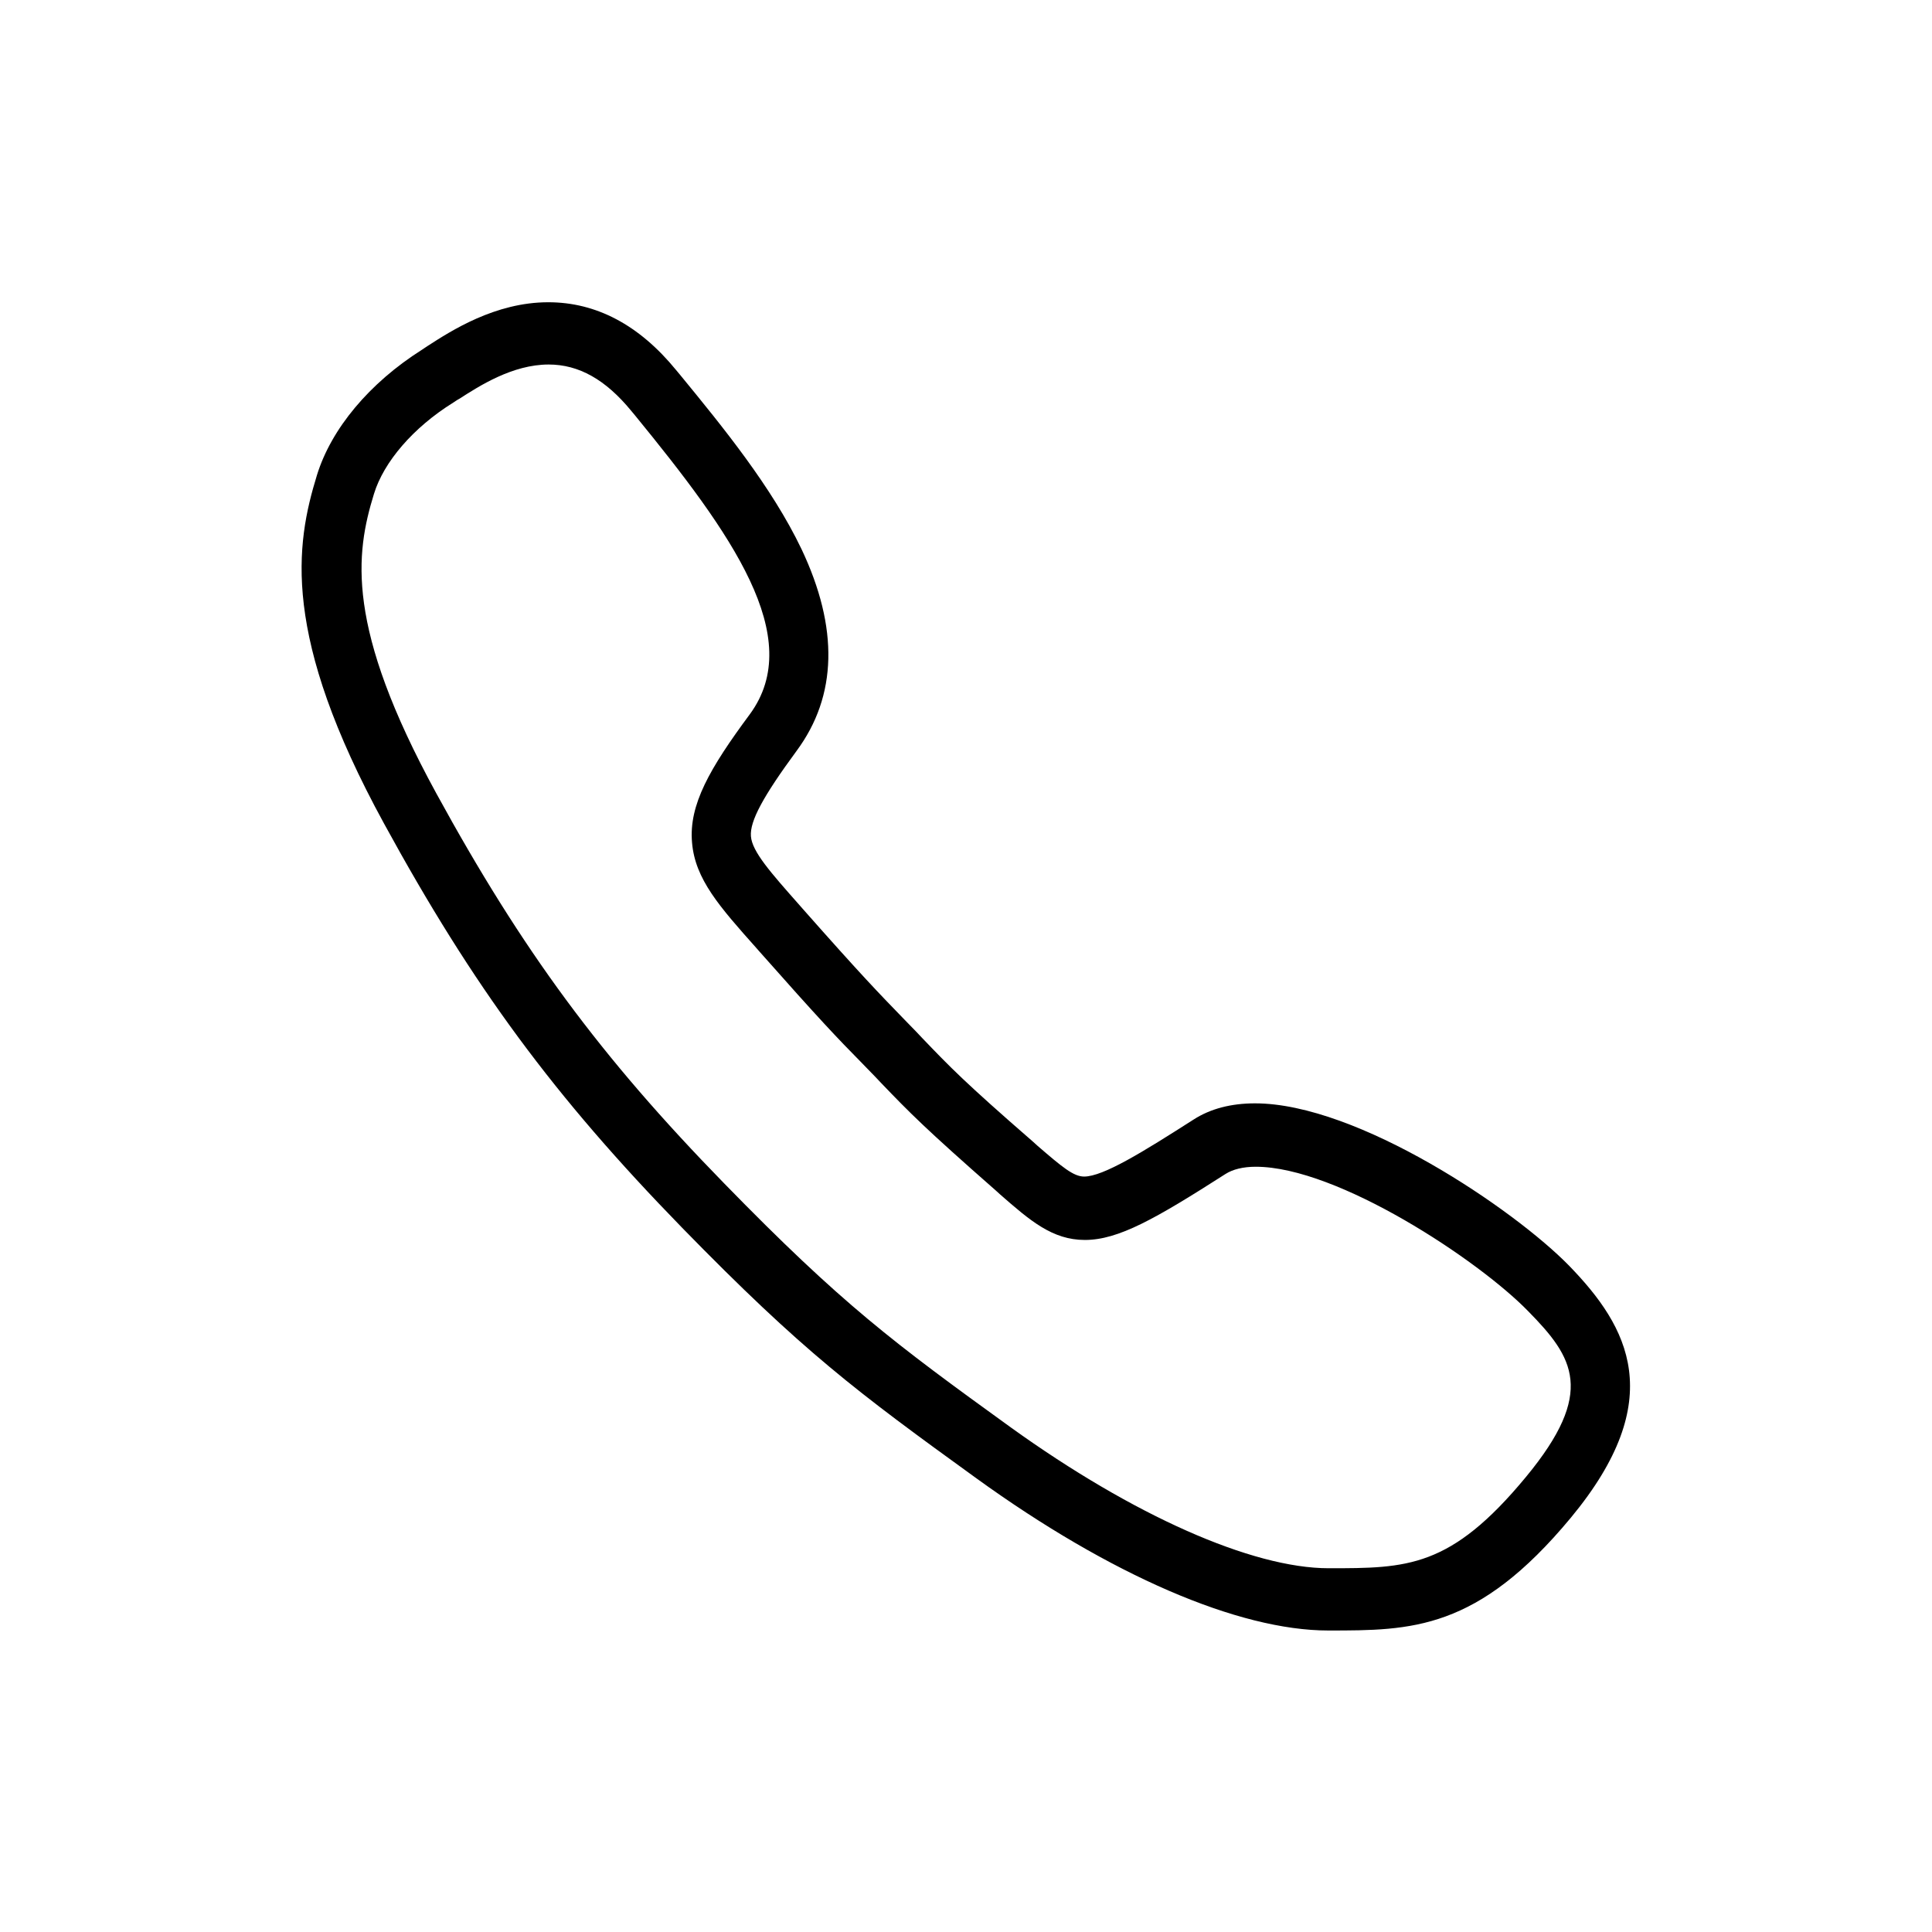
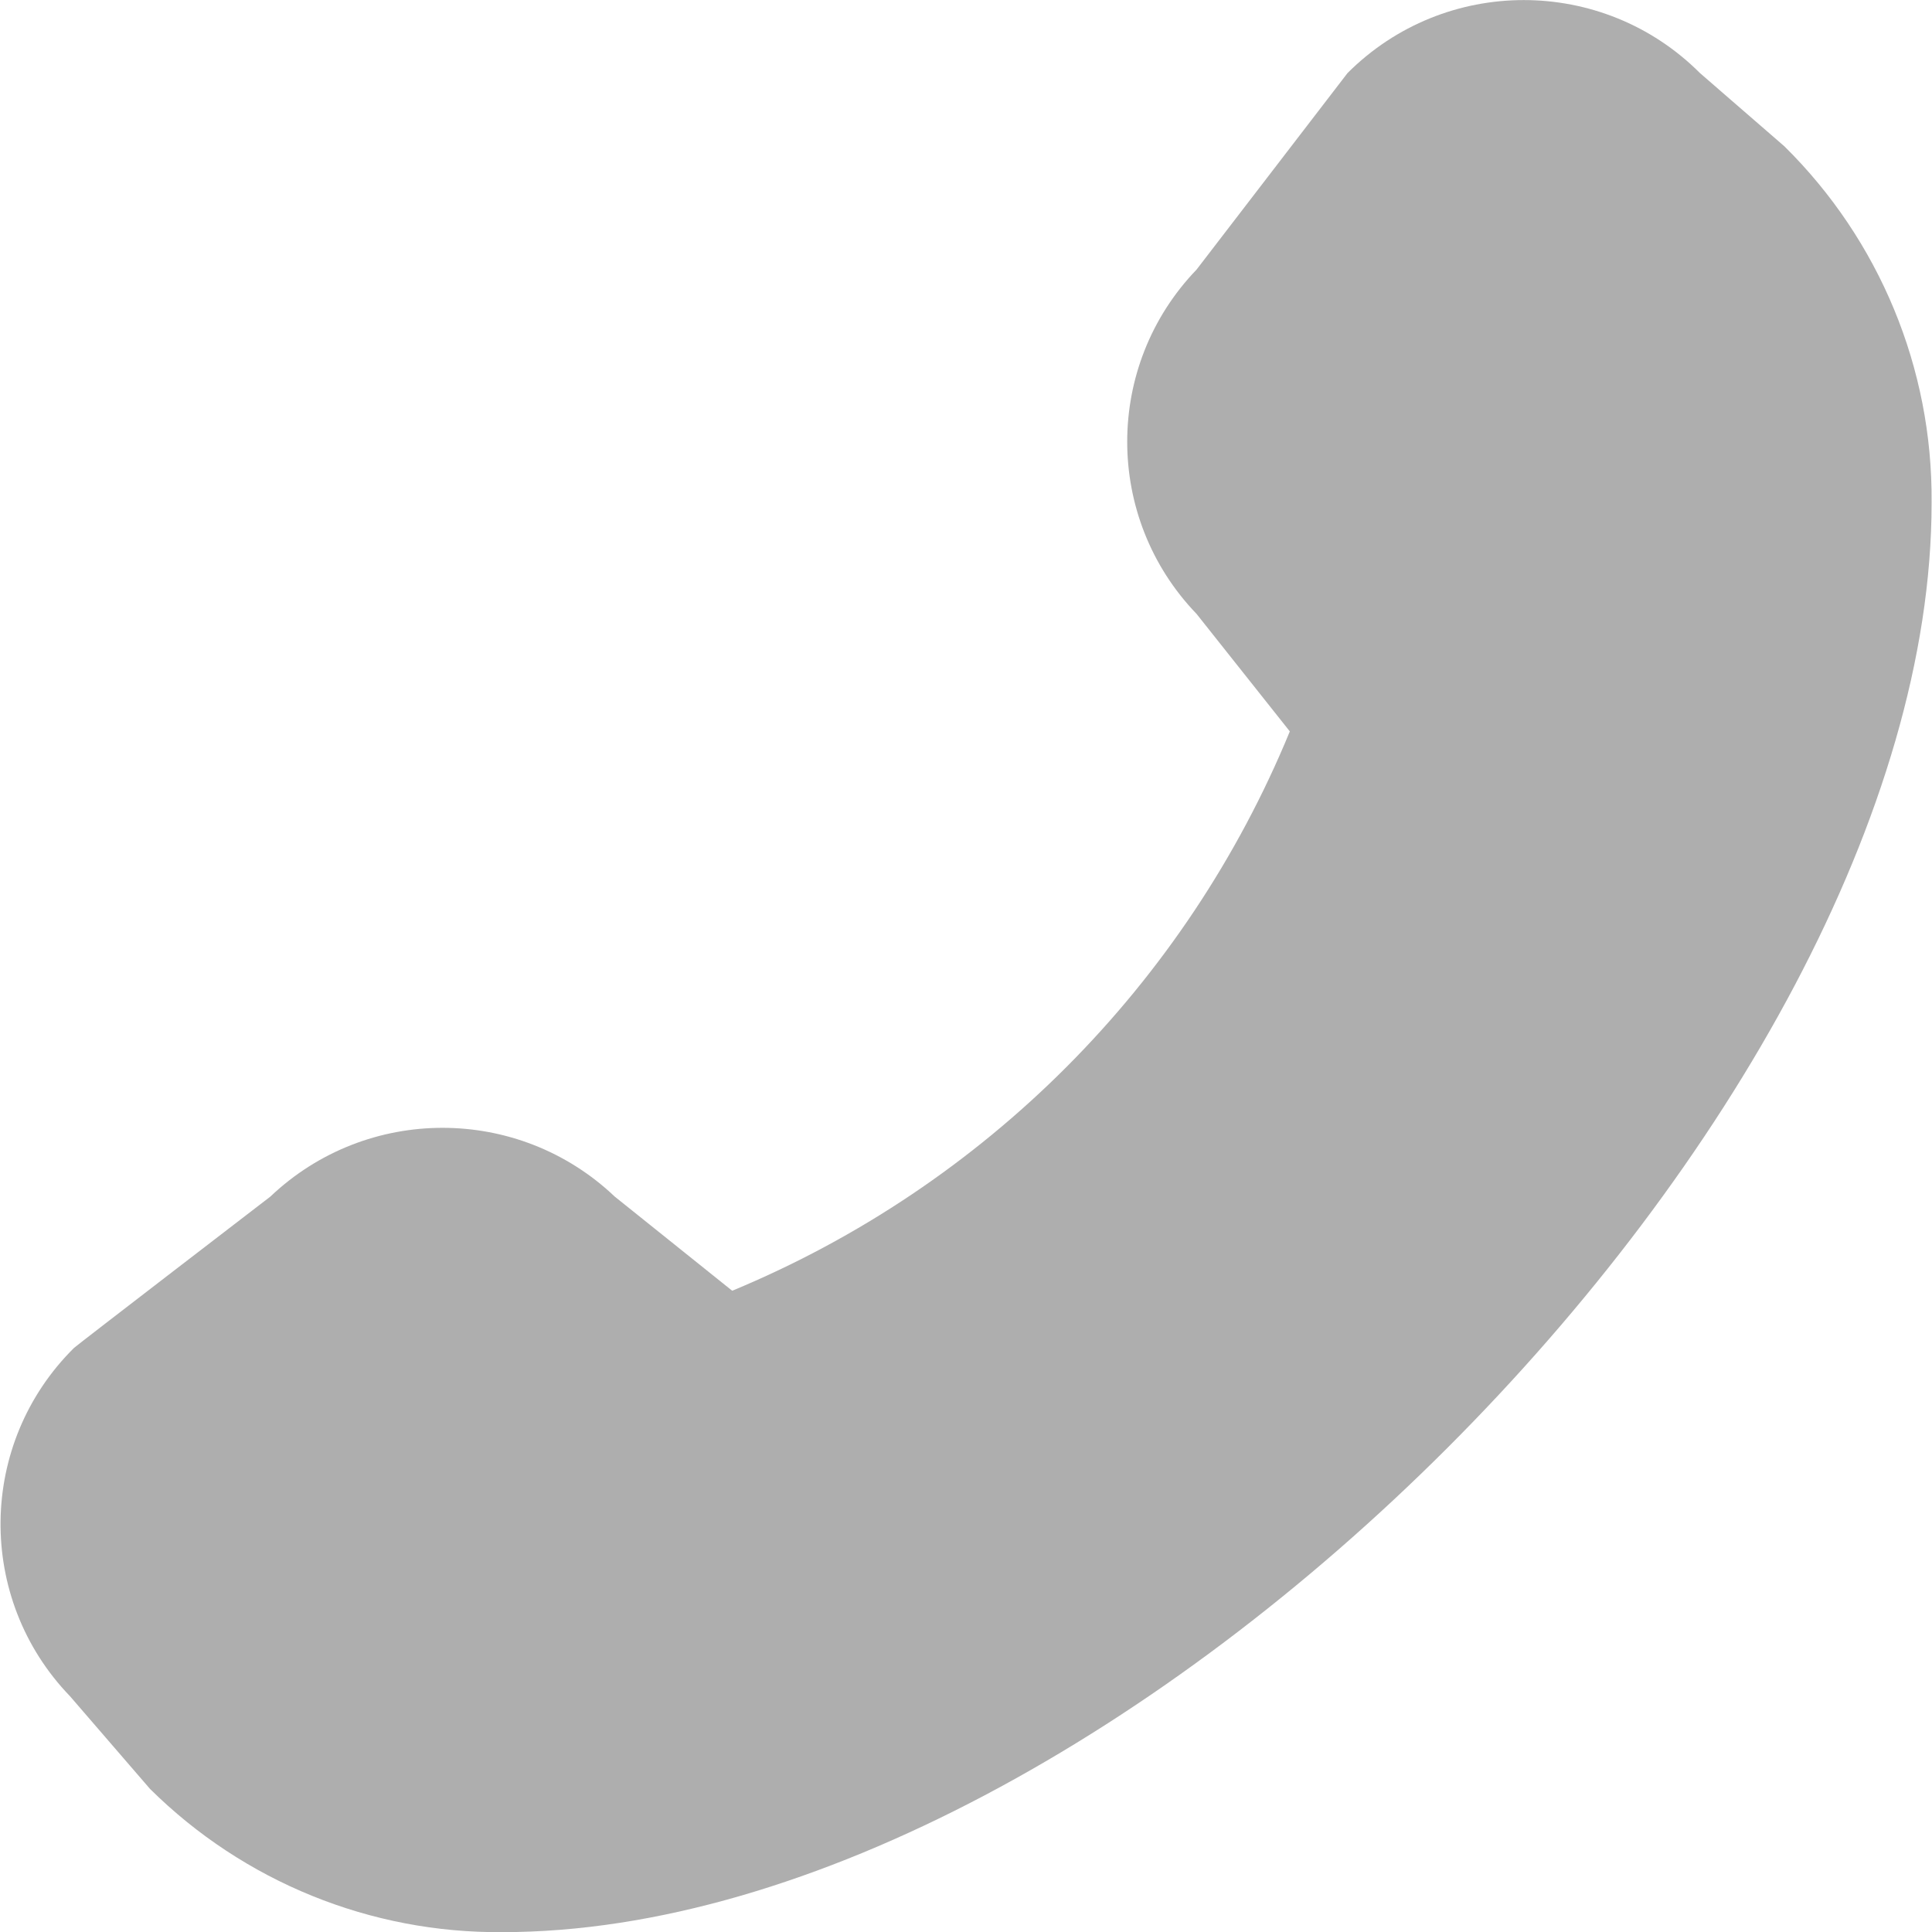
- <svg xmlns="http://www.w3.org/2000/svg" width="512" height="512" id="telephone">
-   <path d="M415.9 335.5c-14.6-15-56.1-43.1-83.3-43.1-6.3 0-11.8 1.4-16.3 4.3-13.3 8.5-23.9 15.1-29 15.1-2.8 0-5.8-2.5-12.4-8.2l-1.1-1c-18.3-15.9-22.2-20-29.3-27.4l-1.8-1.9c-1.3-1.3-2.4-2.5-3.5-3.6-6.2-6.4-10.7-11-26.6-29l-.7-.8c-7.6-8.6-12.6-14.2-12.9-18.3-.3-4 3.2-10.5 12.1-22.6 10.8-14.6 11.2-32.6 1.3-53.5-7.9-16.5-20.8-32.3-32.2-46.2l-1-1.2c-9.8-12-21.2-18-33.9-18-14.1 0-25.8 7.6-32 11.6-.5.3-1 .7-1.5 1-13.9 8.8-24 20.9-27.8 33.2-5.7 18.5-9.5 42.5 17.8 92.4 23.6 43.2 45 72.2 79 107.1 32 32.8 46.2 43.4 78 66.4 35.4 25.6 69.4 40.3 93.2 40.3 22.1 0 39.5 0 64.3-29.9 26-31.4 15.2-50.6-.4-66.7zm-11.5 55.9c-20 24.2-31.5 24.2-52.3 24.2-20.3 0-51.8-14-84.2-37.3-31-22.4-44.8-32.7-75.9-64.6-32.9-33.7-53.6-61.8-76.4-103.5-24.1-44.1-21.4-63.4-16.5-79.3 2.6-8.5 10.4-17.6 21-24.2.5-.3 1-.7 1.6-1 5.3-3.4 14.1-9.1 23.7-9.1 8 0 15.1 4 21.9 12.3l1 1.2c25.5 31.2 45.4 58.8 30.4 79.2-10.6 14.3-16.2 24-15.3 34 .8 9.7 7.3 17 17.1 28l.7.8c16.1 18.2 20.7 23 27.1 29.5 1.1 1.1 2.2 2.3 3.5 3.6l1.8 1.9c7.4 7.7 11.5 11.9 30.3 28.4l1.1 1c8 7 13.9 12.1 22.5 12.1 8.9 0 18.7-5.6 37.3-17.5 1.9-1.2 4.6-1.9 8-1.9 21.7 0 59.1 24.8 72.2 38.3 12 12.2 18 21.4-.6 43.9z" />
+ <svg xmlns="http://www.w3.org/2000/svg" width="14.504" height="14.507" viewBox="0 0 14.504 14.507">
+   <path id="phone-flip" d="M14.5,3.768C14.5,8.384,8.379,14.5,3.769,14.5a3.713,3.713,0,0,1-2.647-1.076l-.6-.695a1.862,1.862,0,0,1,.03-2.616c.018-.018,1.474-1.136,1.474-1.136a1.877,1.877,0,0,1,2.586,0l.882.707a7.731,7.731,0,0,0,4.187-4.2l-.7-.882a1.865,1.865,0,0,1,0-2.586S10.1.559,10.114.541a1.871,1.871,0,0,1,2.647,0l.634.55A3.713,3.713,0,0,1,14.5,3.762Z" transform="translate(0.004 0.008)" fill="#aeaeae" />
</svg>
